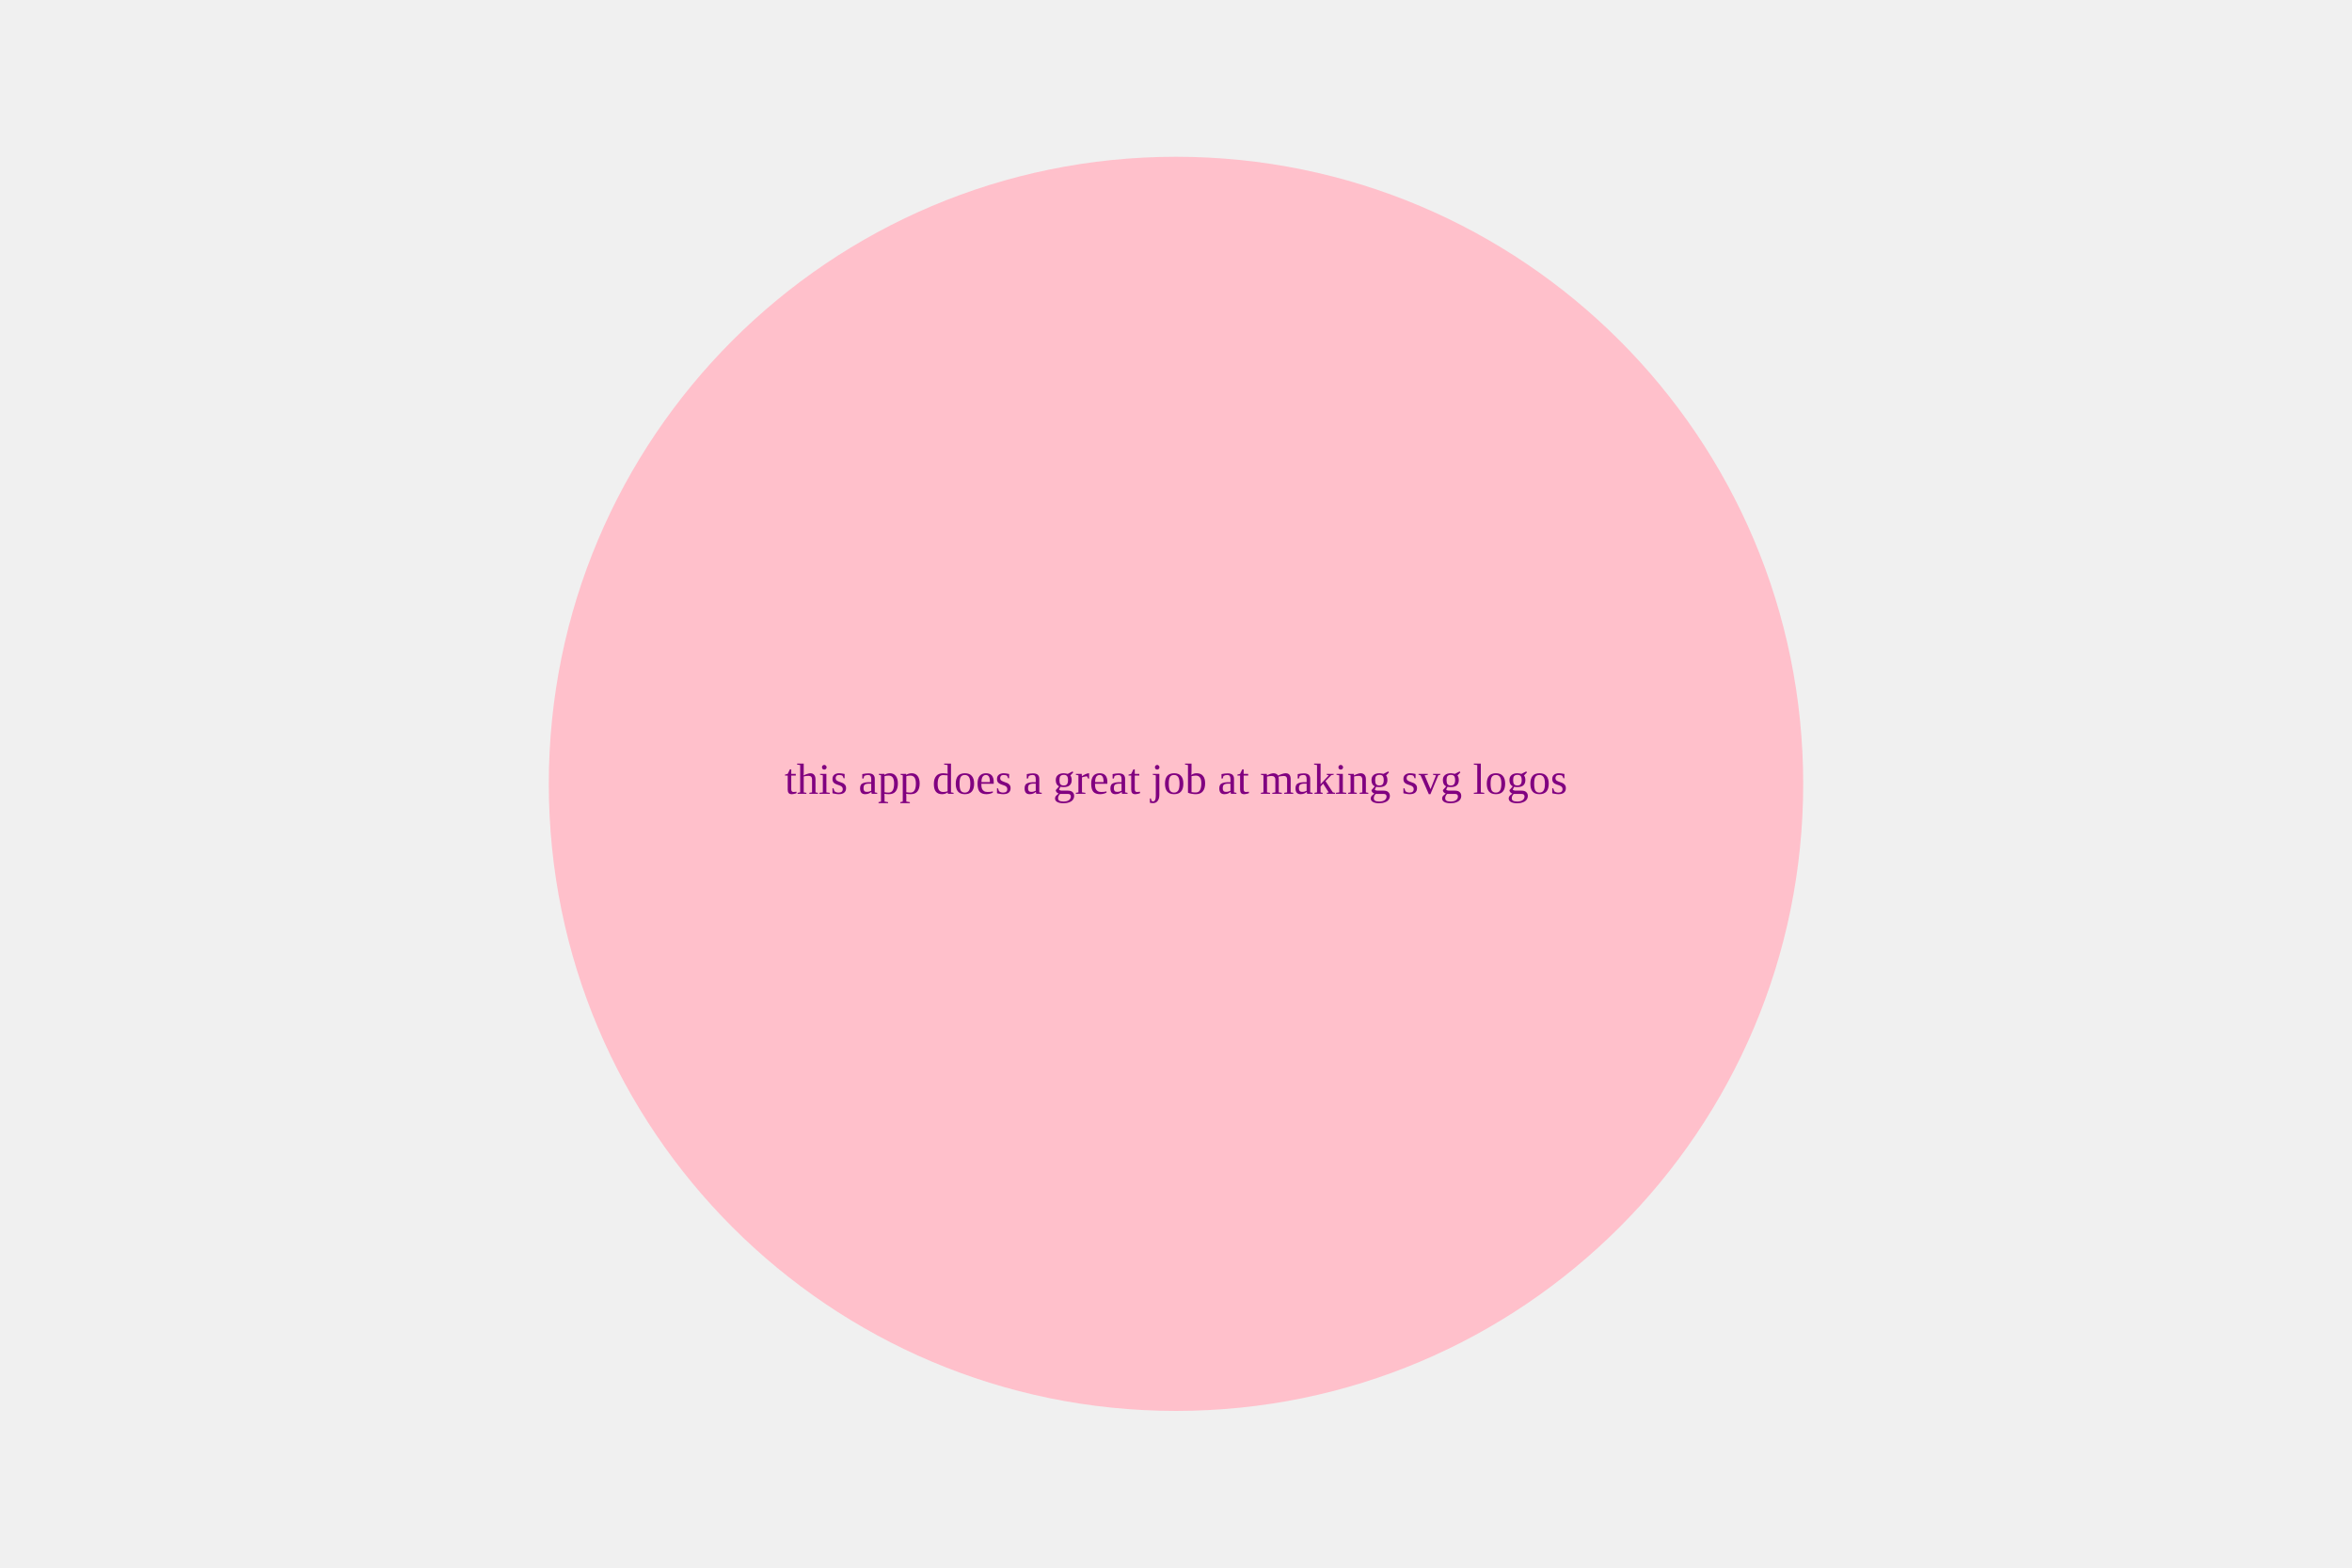
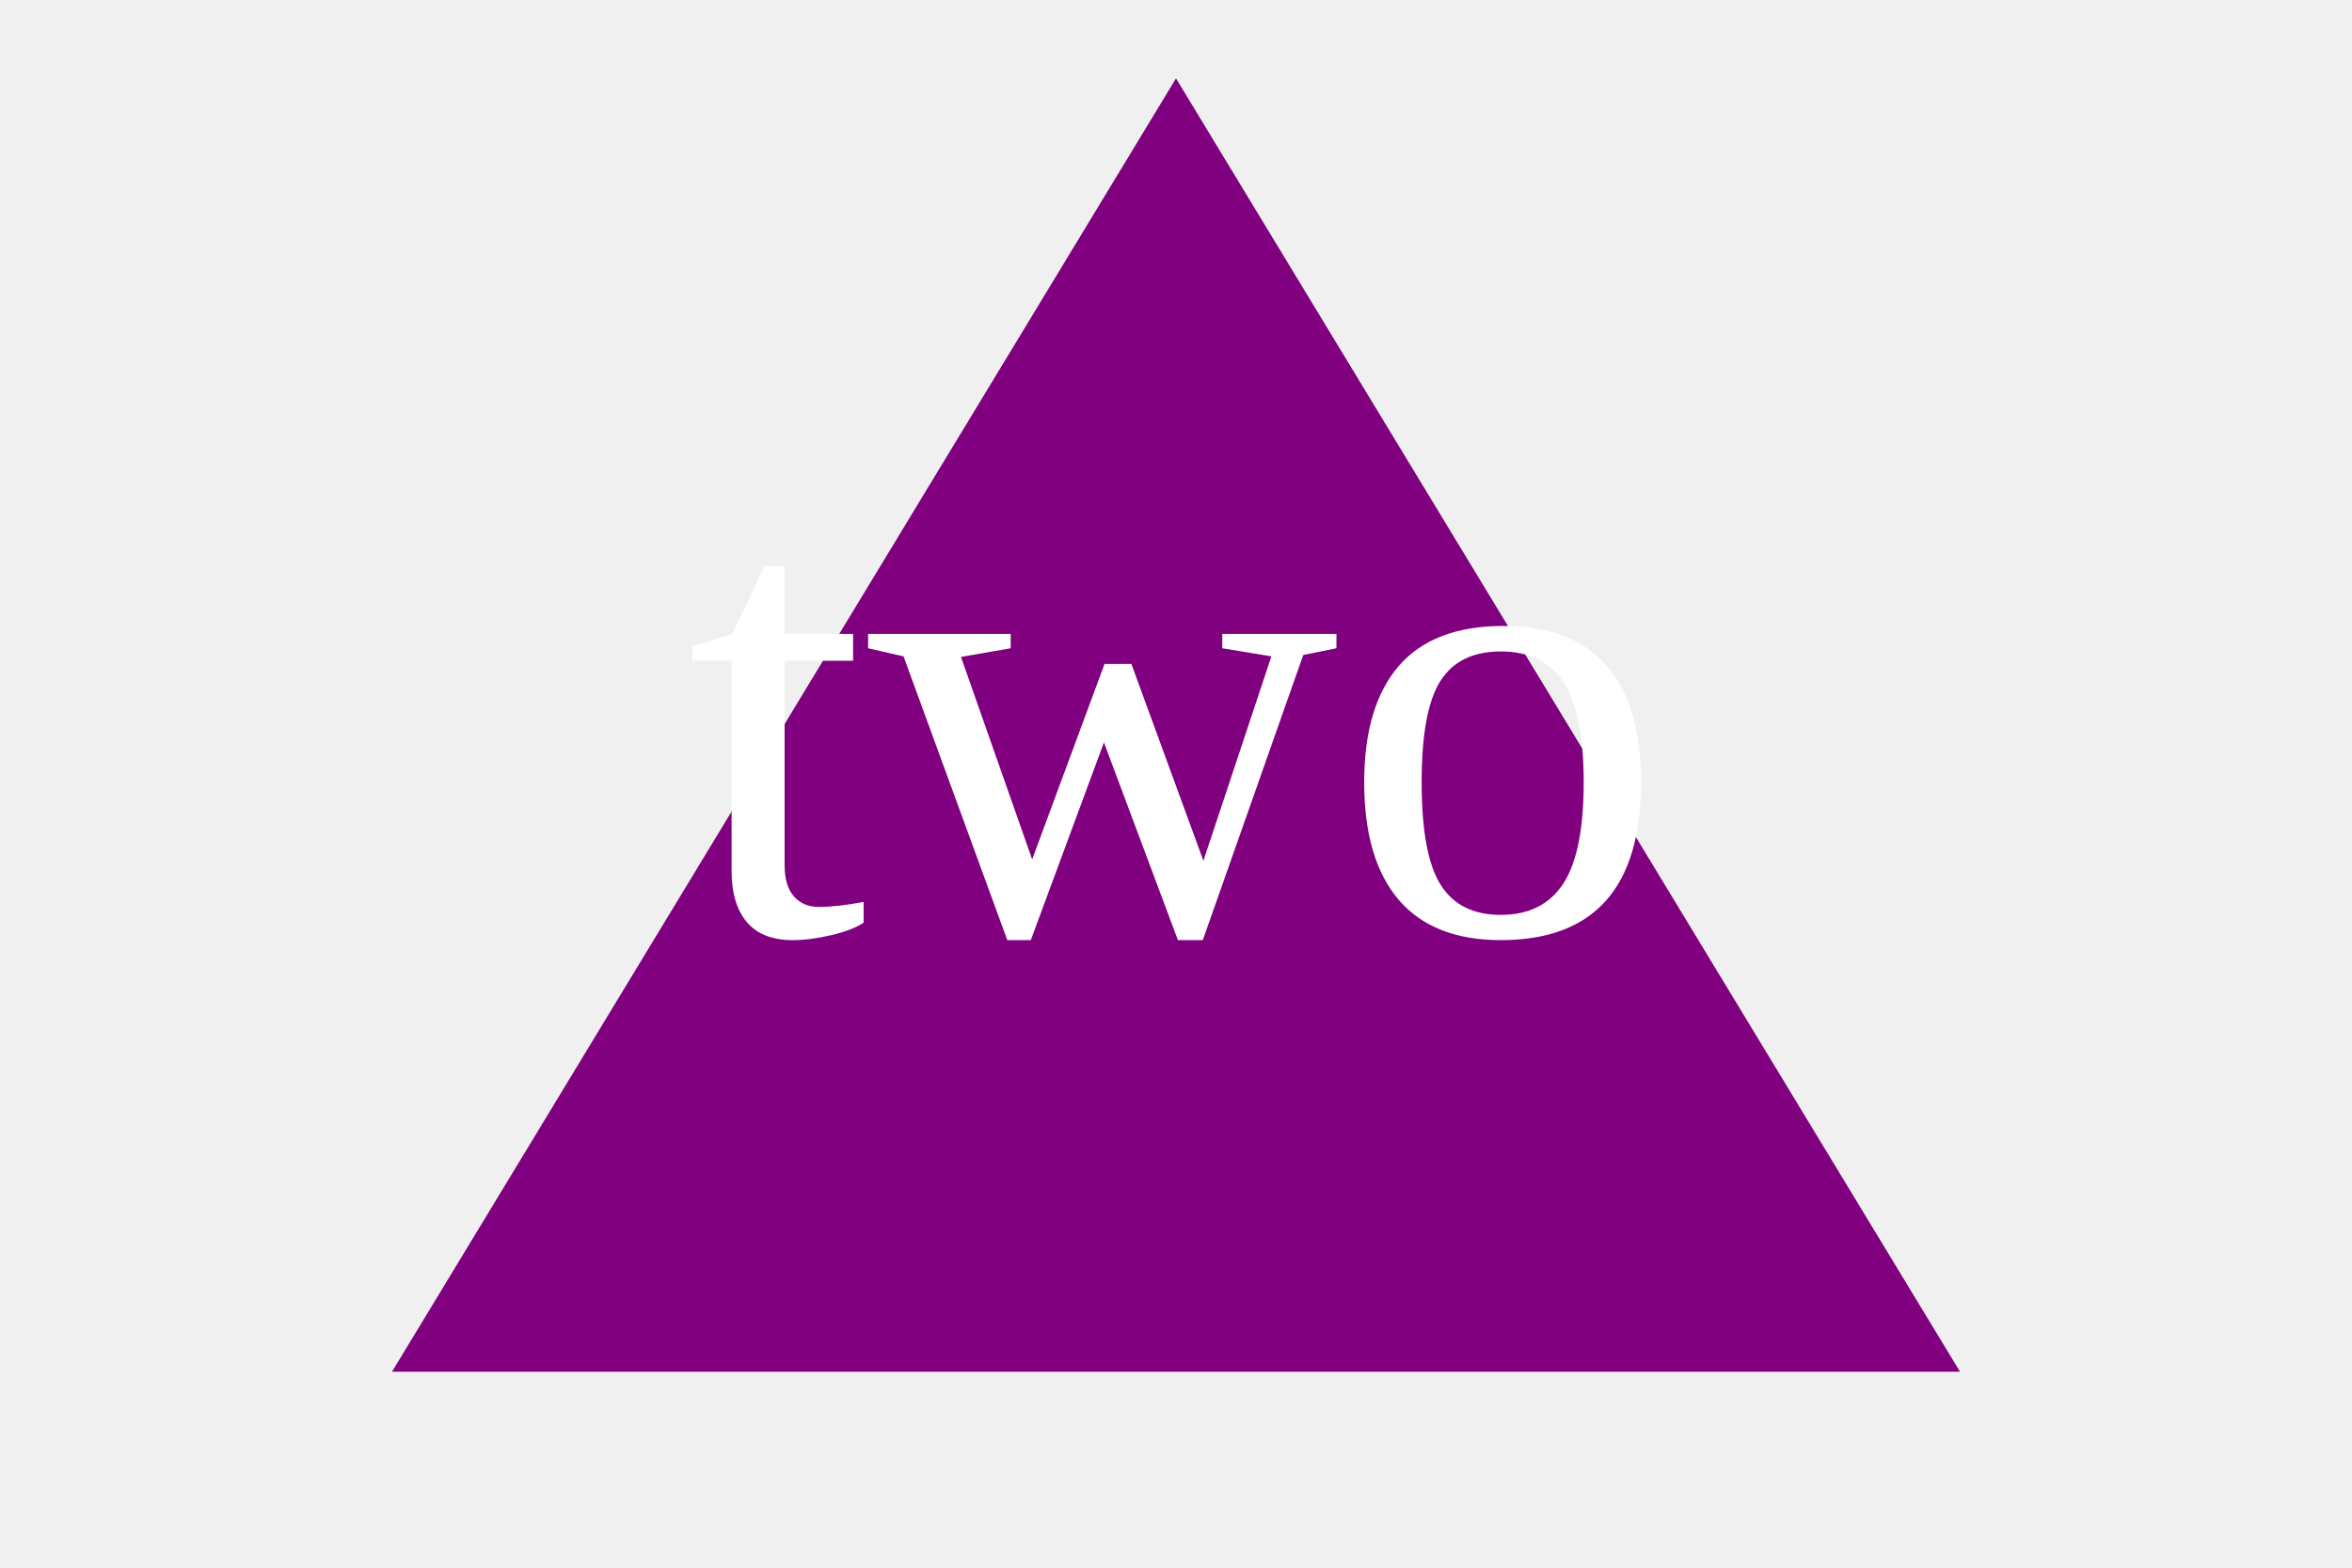
<svg xmlns="http://www.w3.org/2000/svg" version="1.1" width="300" height="200">
-   <circle cx="150" cy="100" r="80" fill="pink" />
-   <text x="50%" y="50%" font-size="5.556" dominant-baseline="middle" text-anchor="middle" fill="purple">this app does a great job at making svg logos</text>
+   <polygon points="50,175 150,10 250,175" fill="purple" />
+   <text x="50%" y="50%" font-size="83.333" dominant-baseline="middle" text-anchor="middle" fill="white">two</text>
</svg>
